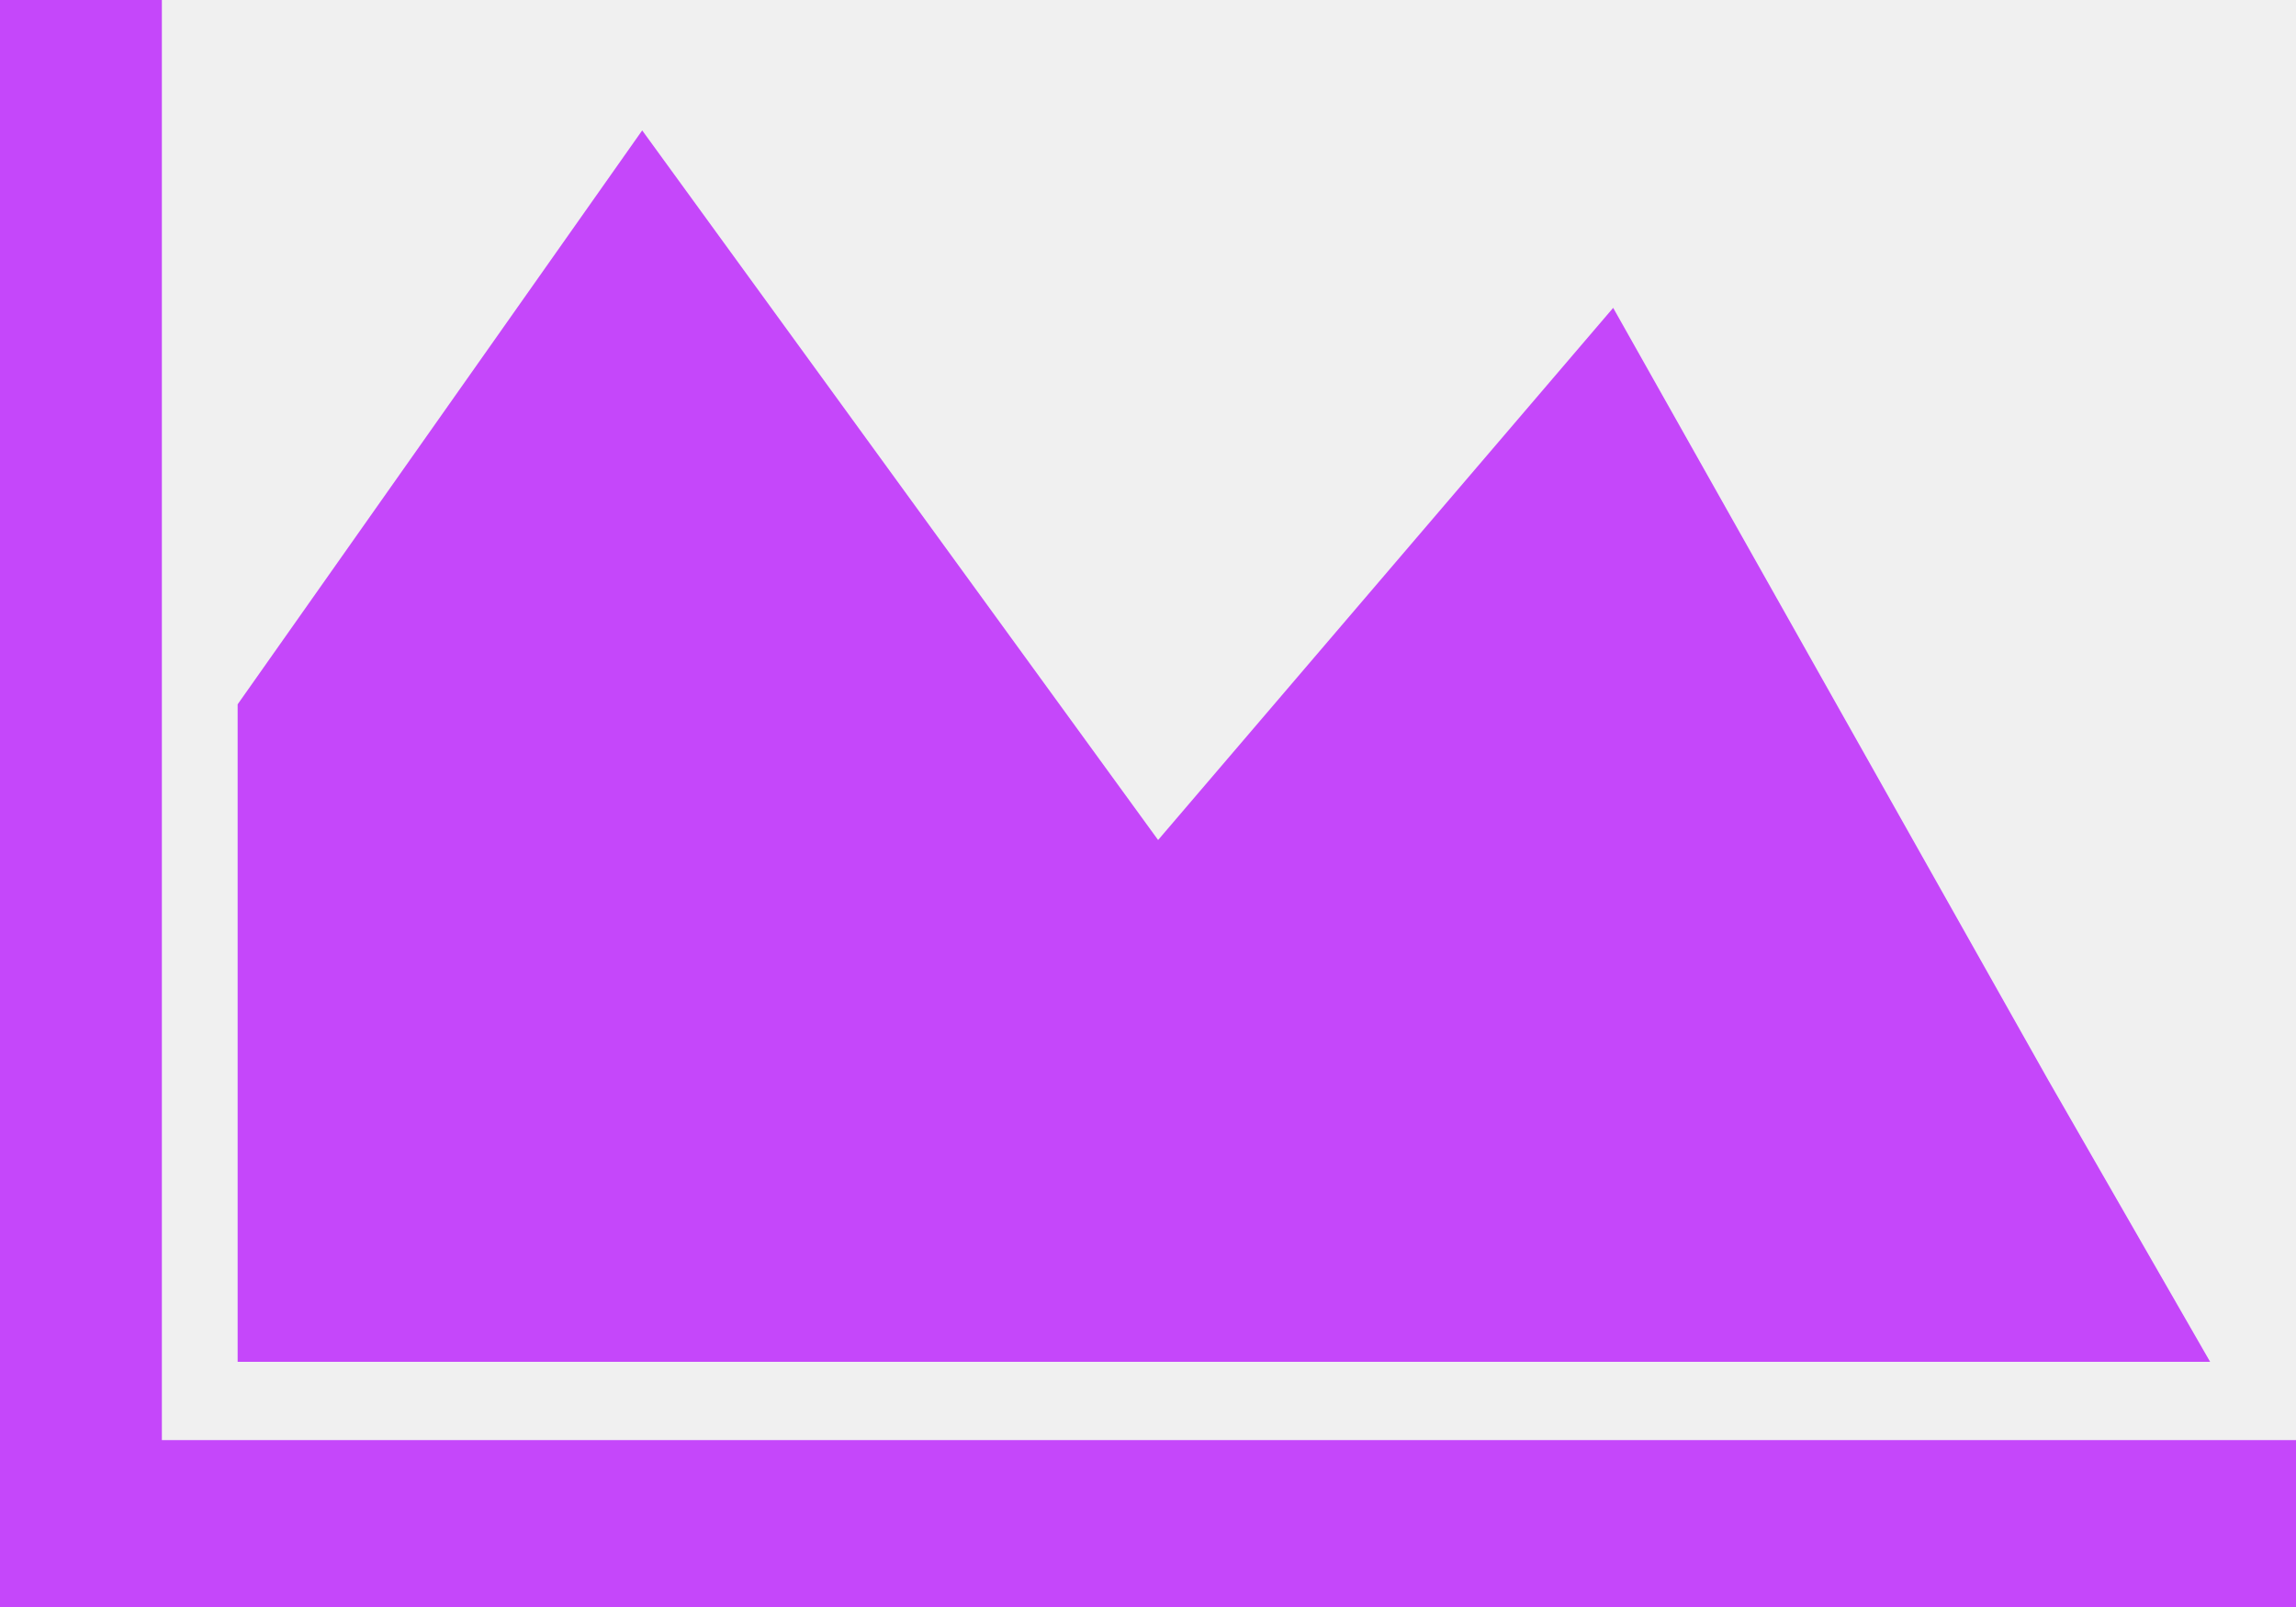
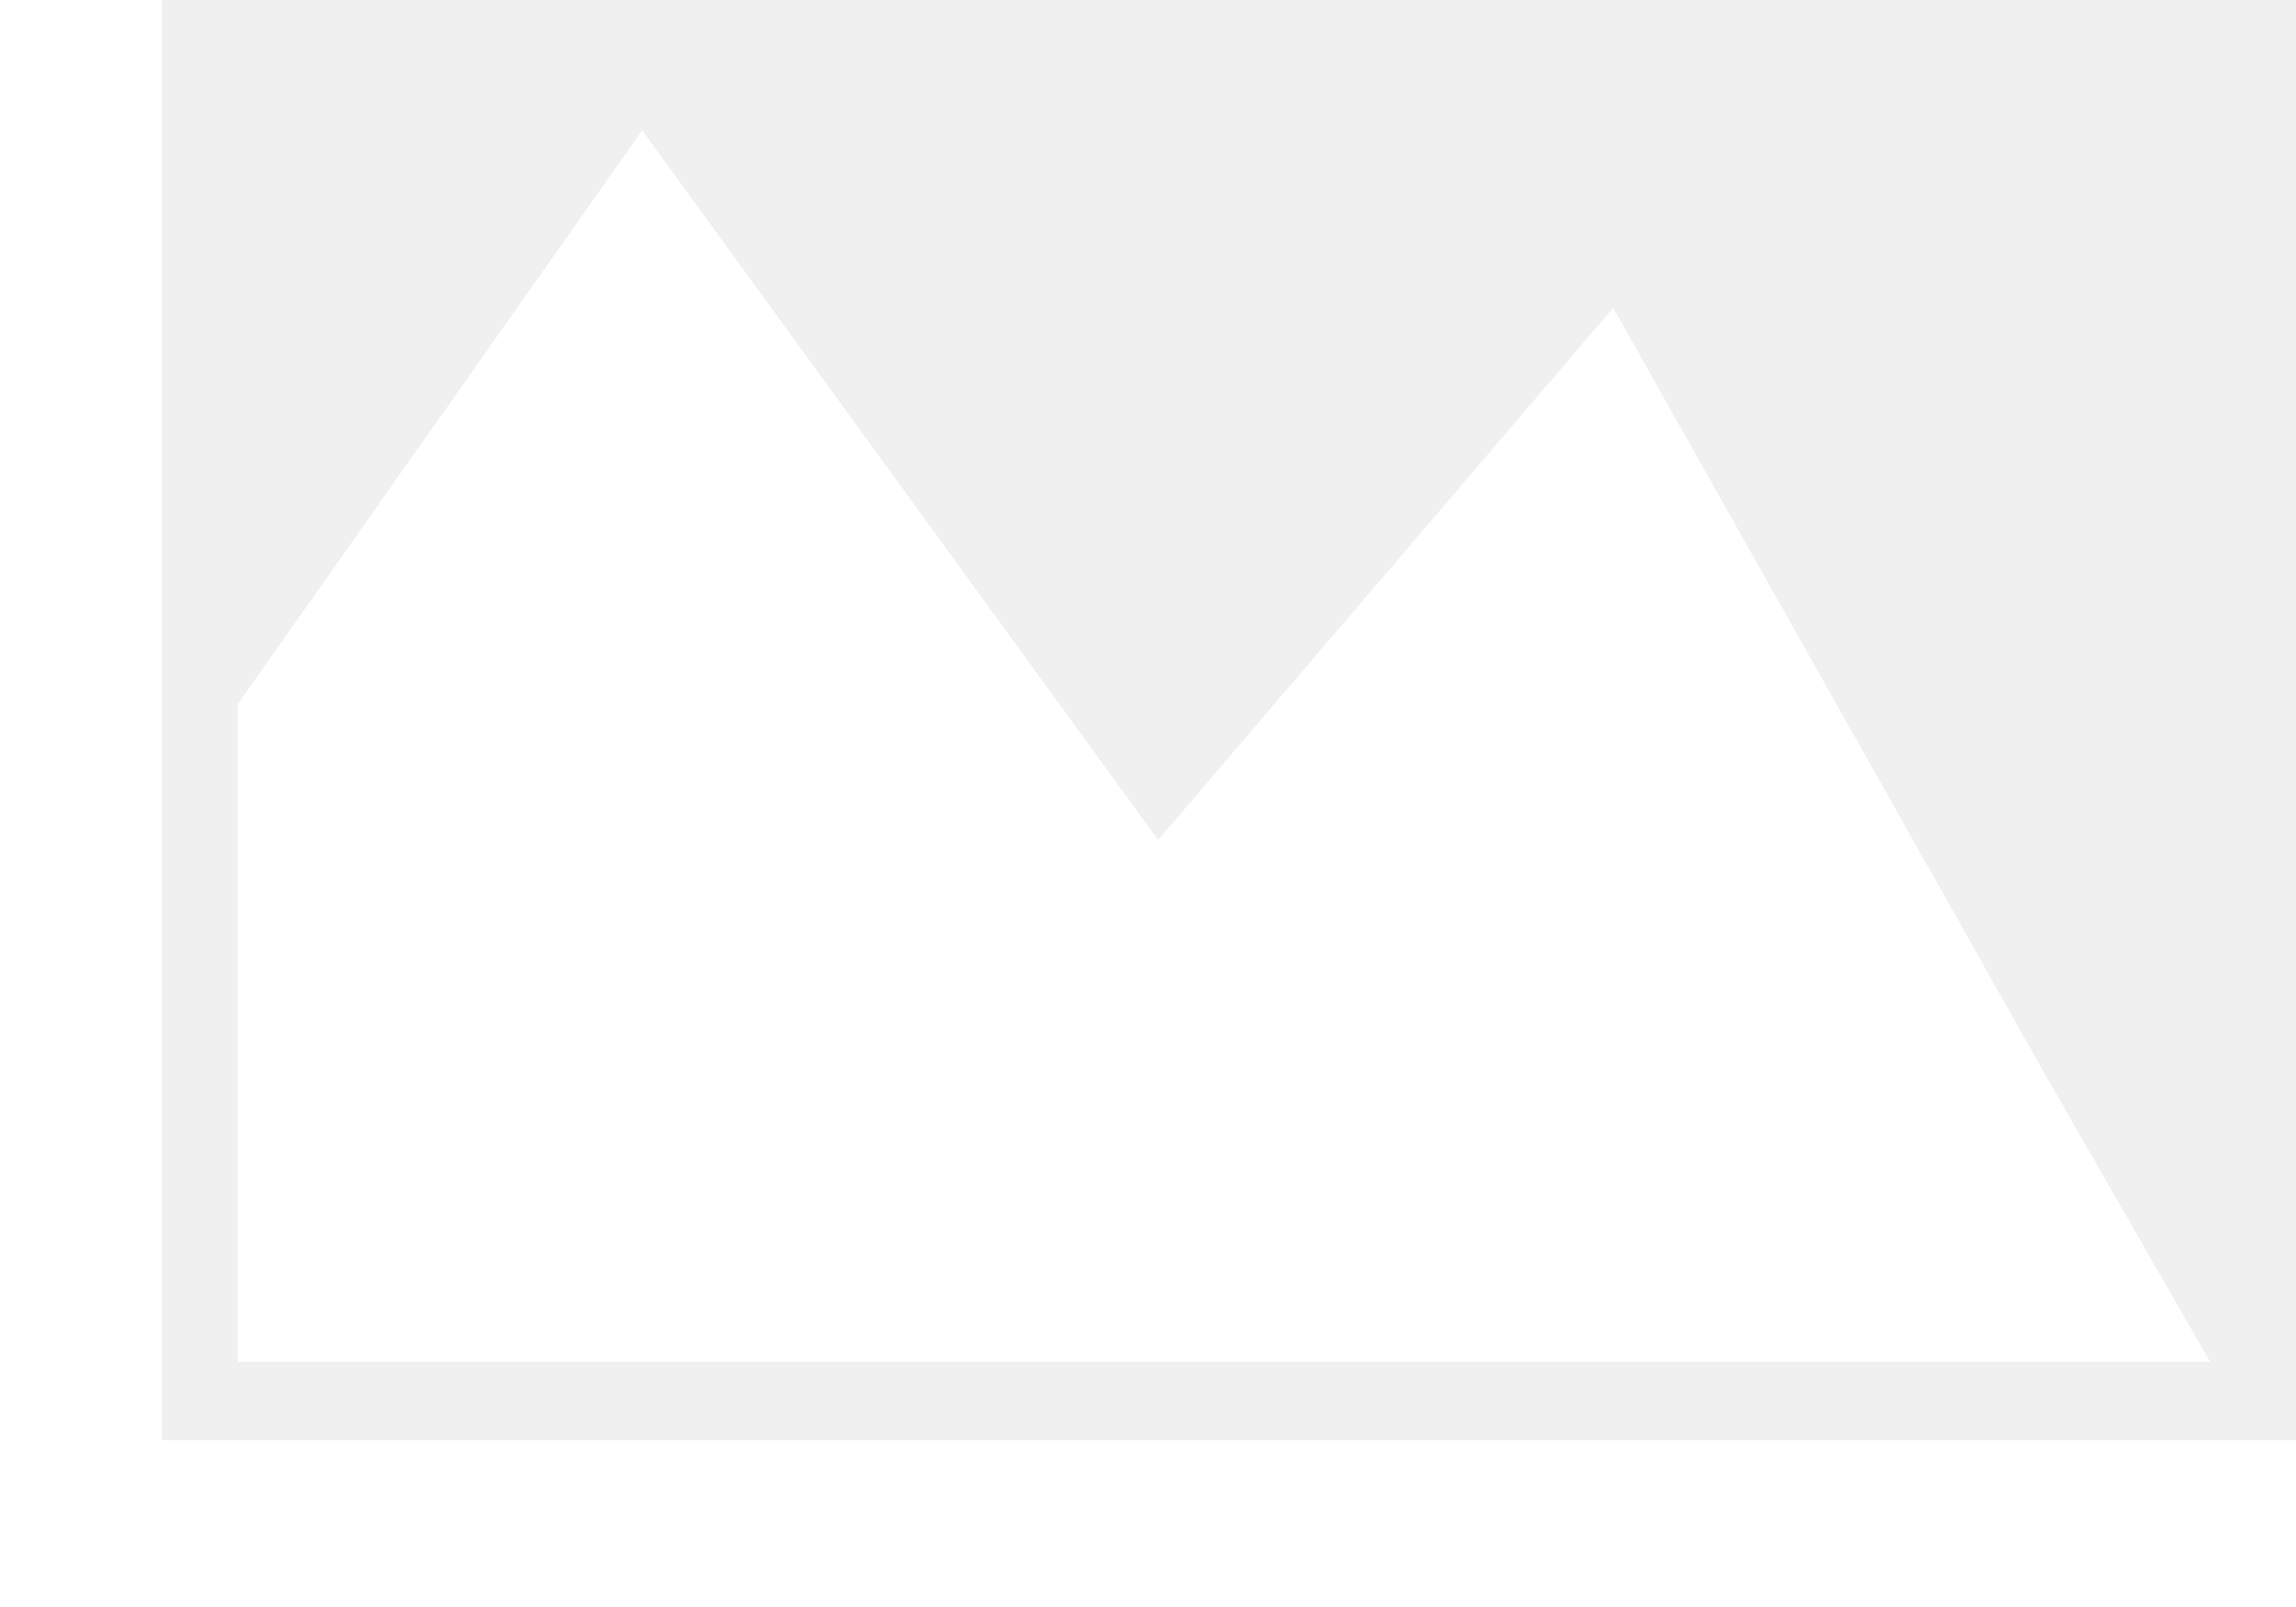
<svg xmlns="http://www.w3.org/2000/svg" id="Layer_1" data-name="Layer 1" viewBox="0 0 100 70">
  <defs>
-     <style>.cls-1{fill:#c547fa;}</style>
+     <style>.cls-1{fill:#fff;}</style>
  </defs>
  <polygon class="cls-1" points="7.05 62.73 7.05 0 0 0 0 62.73 0 70 7.05 70 100 70 100 62.73 7.05 62.73" />
  <polygon class="cls-1" points="10.35 59.32 10.35 30.68 27.97 5.68 50.44 36.59 70.26 13.41 89.21 47.05 96.26 59.32 10.35 59.32" />
</svg>
